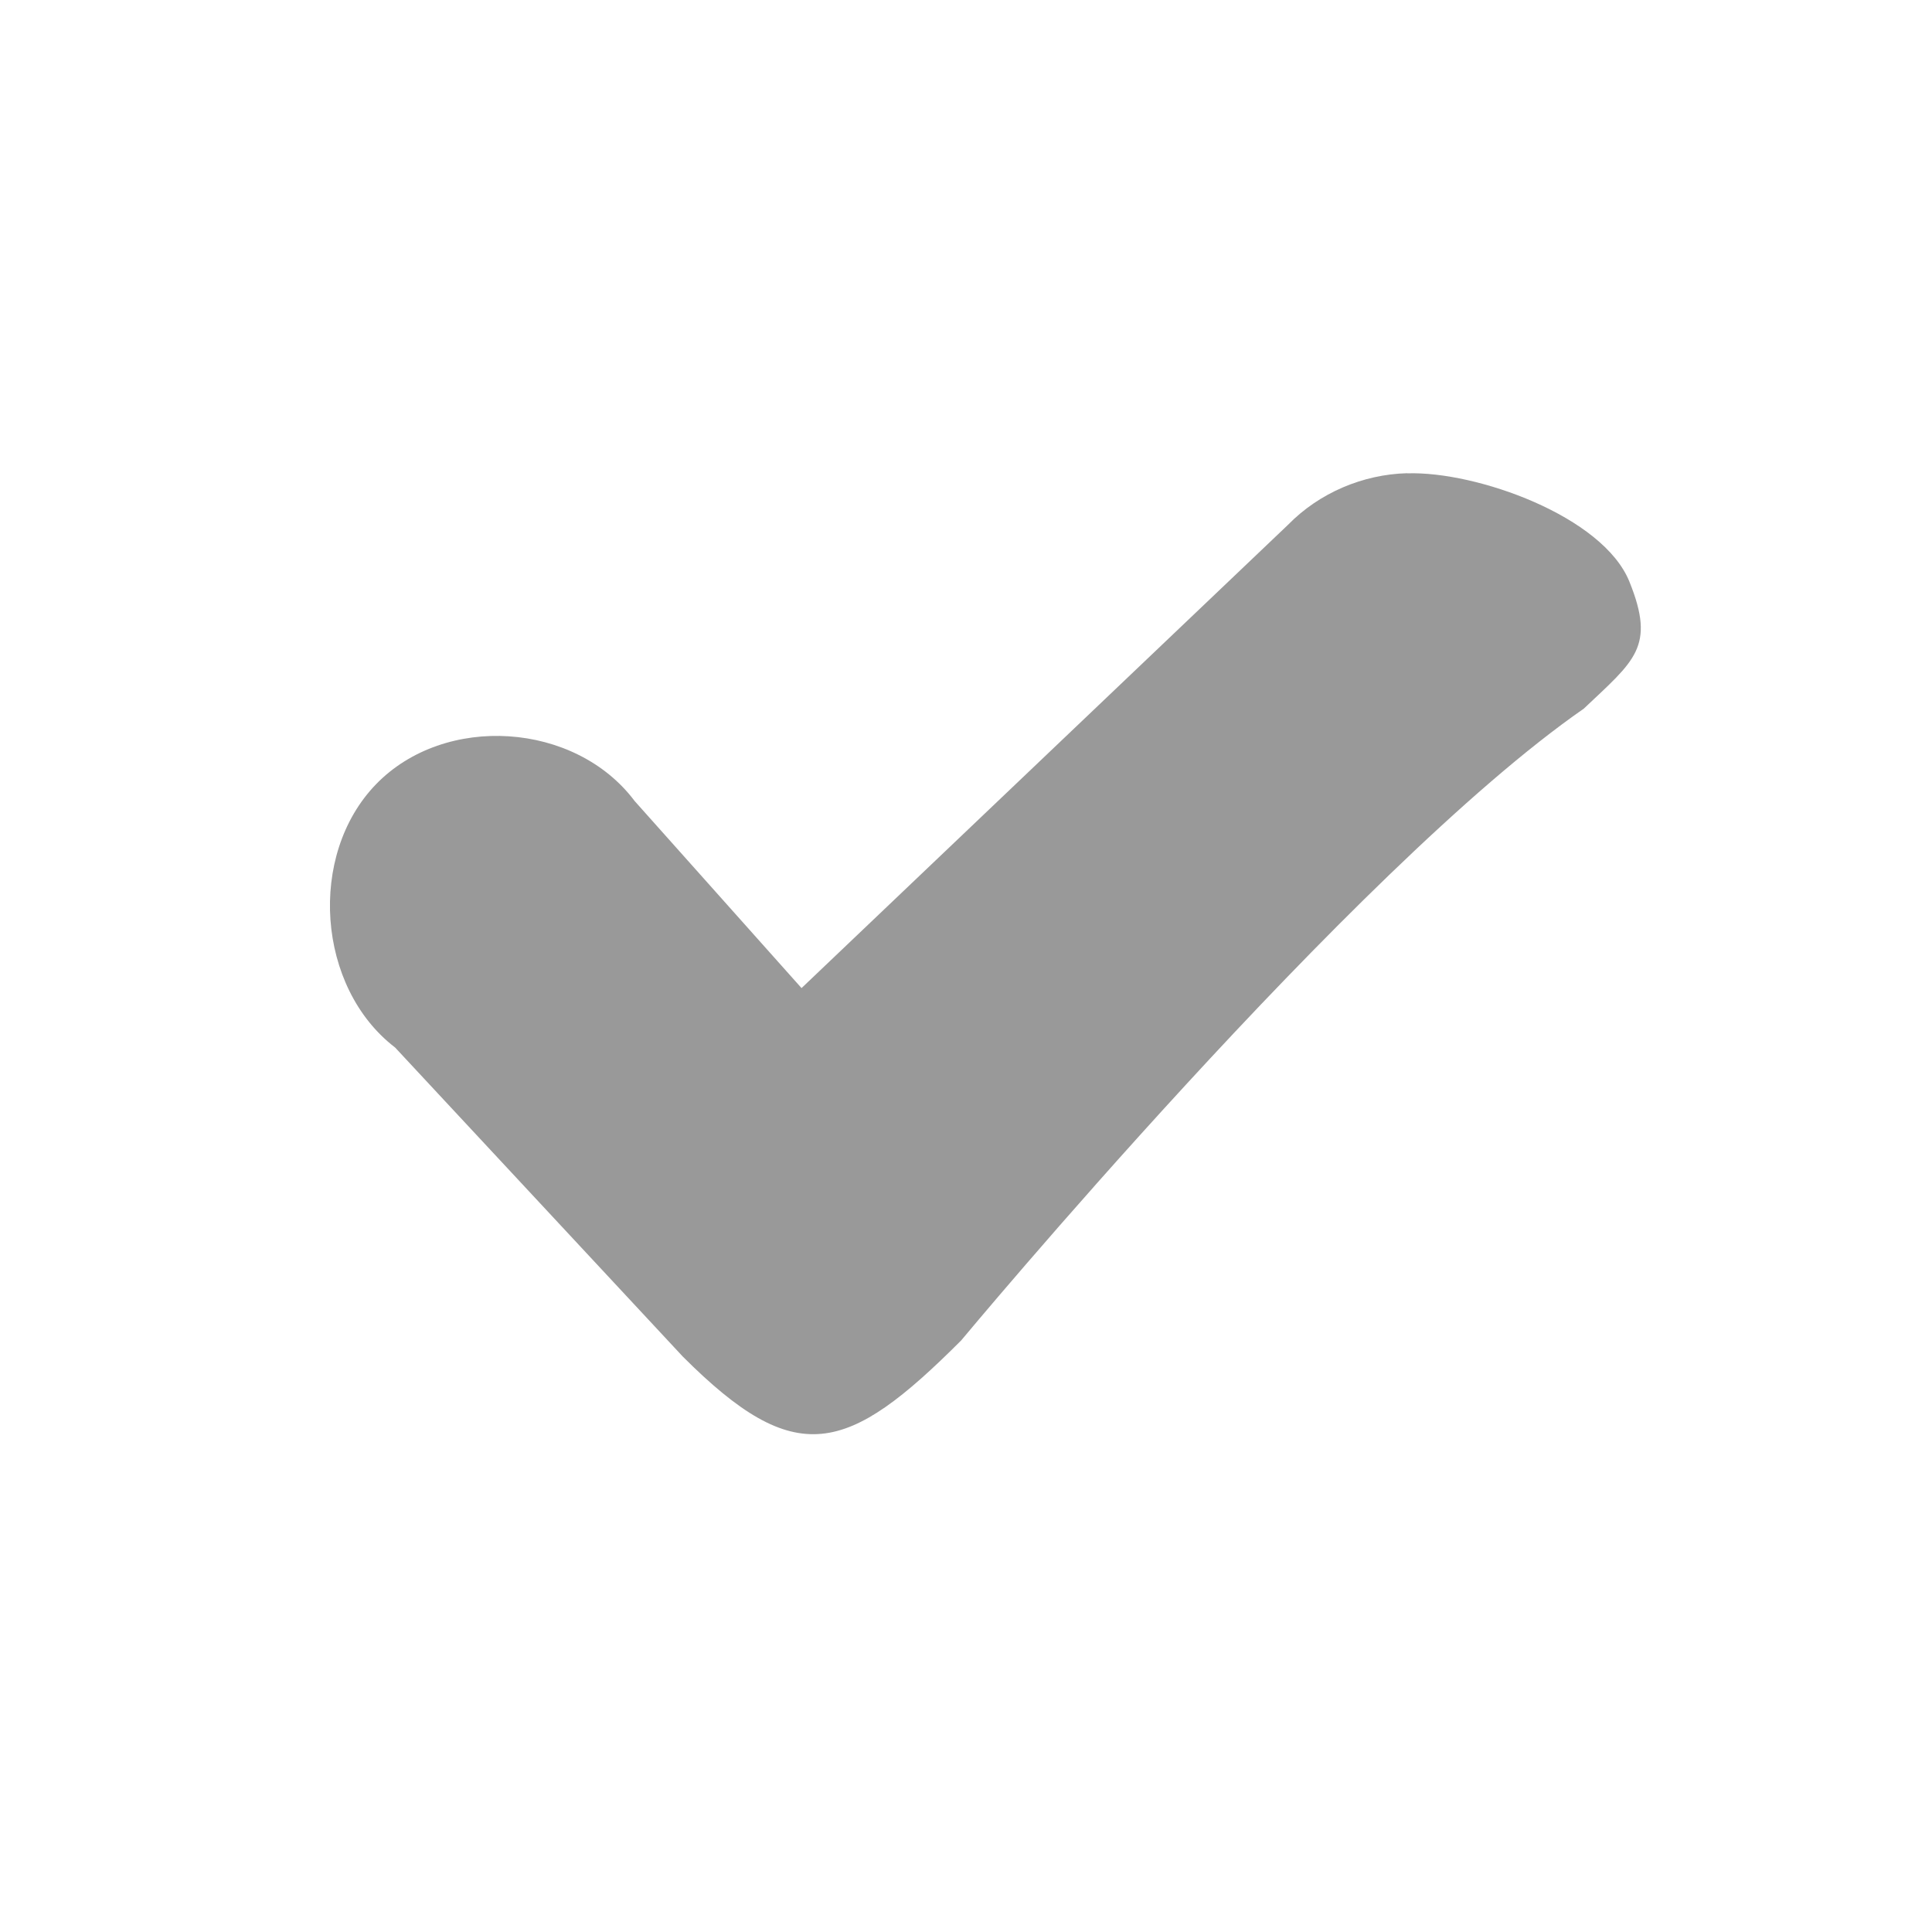
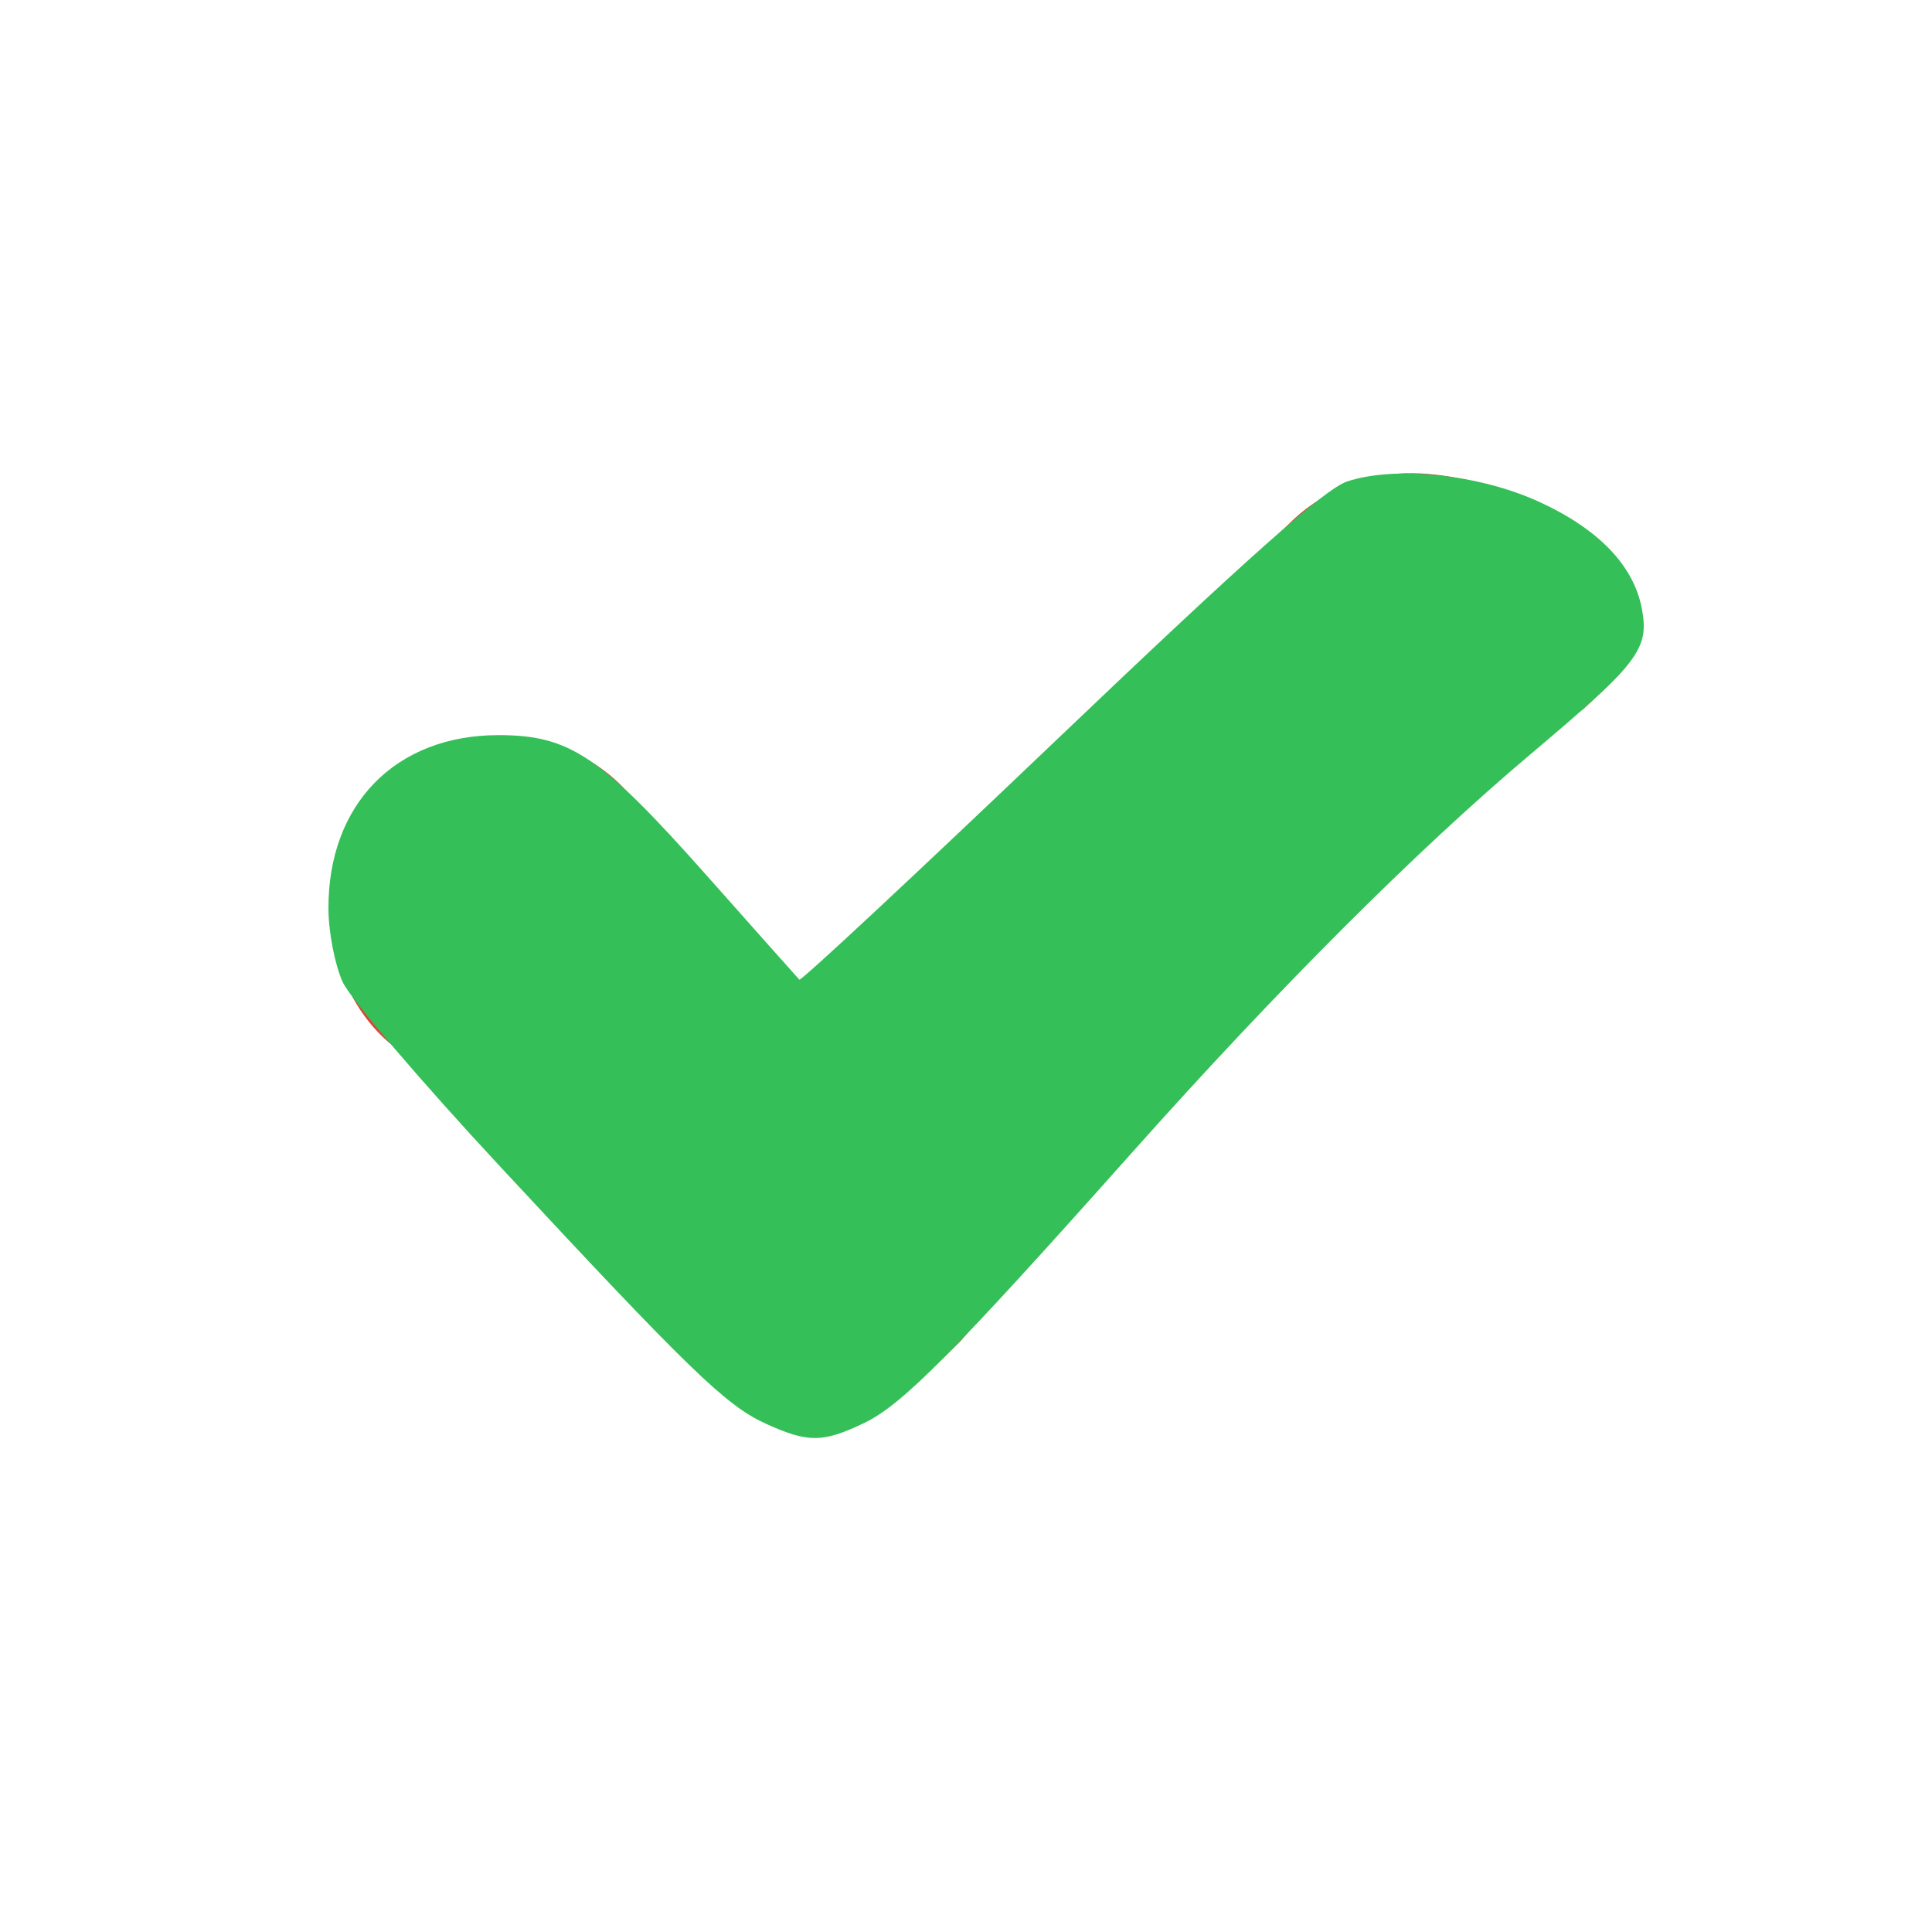
- <svg xmlns="http://www.w3.org/2000/svg" viewBox="0 0 16 16" id="svg2" version="1.1" width="100%" height="100%">
+ <svg xmlns="http://www.w3.org/2000/svg" viewBox="0 0 16 16" id="svg2" version="1.1">
  <defs id="defs10" />
-   <g transform="translate(0 -1036.362)" id="g4" style="color:#000000;fill:#999999;fill-opacity:1;fill-rule:nonzero;stroke-width:1;stroke-linecap:butt;stroke-linejoin:miter;stroke-miterlimit:4;stroke-opacity:1;stroke-dasharray:none;stroke-dashoffset:0;marker:none;visibility:visible;display:inline;overflow:visible;enable-background:accumulate">
-     <path style="fill:#999999;line-height:normal;color:#000000;fill-opacity:1;fill-rule:nonzero;stroke-width:1;stroke-linecap:butt;stroke-linejoin:miter;stroke-miterlimit:4;stroke-opacity:1;stroke-dasharray:none;stroke-dashoffset:0;marker:none;visibility:visible;display:inline;overflow:visible;enable-background:accumulate" d="m 11.653,1040.281 c -0.366,0.01 -0.727,0.162 -0.986,0.427 l -4.029,3.837 -1.382,-1.549 c -0.492,-0.656 -1.571,-0.727 -2.141,-0.14 -0.57,0.587 -0.491,1.685 0.157,2.181 l 2.383,2.56 c 0.937,0.937 1.359,0.812 2.305,-0.134 0,0 3.25,-3.91 5.156,-5.232 0.421,-0.399 0.597,-0.51 0.378,-1.052 -0.219,-0.542 -1.266,-0.916 -1.841,-0.897 z" id="path6" />
+   <g transform="translate(0 -1036.362)" id="g4">
+     <path style="fill:#d64937;line-height:normal;color:#000" d="m 11.653,1040.281 c -0.366,0.01 -0.727,0.162 -0.986,0.427 l -4.029,3.837 -1.382,-1.549 c -0.492,-0.656 -1.571,-0.727 -2.141,-0.14 -0.57,0.587 -0.491,1.685 0.157,2.181 l 2.383,2.56 c 0.937,0.937 1.359,0.812 2.305,-0.134 0,0 3.25,-3.91 5.156,-5.232 0.421,-0.399 0.597,-0.51 0.378,-1.052 -0.219,-0.542 -1.266,-0.916 -1.841,-0.897 z" id="path6" />
  </g>
+   <path style="opacity:1;fill:#35bf59;fill-opacity:1" d="M 6.341,11.79 C 6.013,11.641 5.711,11.349 4.141,9.66 3.489,8.959 2.903,8.272 2.839,8.135 2.775,7.997 2.721,7.724 2.72,7.527 2.716,6.66 3.276,6.088 4.129,6.088 c 0.589,0 0.844,0.172 1.715,1.153 0.414,0.466 0.763,0.859 0.776,0.872 0.013,0.014 0.982,-0.89 2.154,-2.009 1.55,-1.479 2.199,-2.056 2.383,-2.117 0.397,-0.131 1.088,-0.059 1.581,0.165 0.498,0.226 0.791,0.53 0.859,0.888 0.063,0.335 -0.024,0.449 -0.917,1.202 -0.948,0.799 -2.1,1.951 -3.304,3.302 -1.477,1.658 -1.902,2.087 -2.214,2.238 -0.346,0.167 -0.467,0.169 -0.821,0.008 z" id="path4140" />
</svg>
